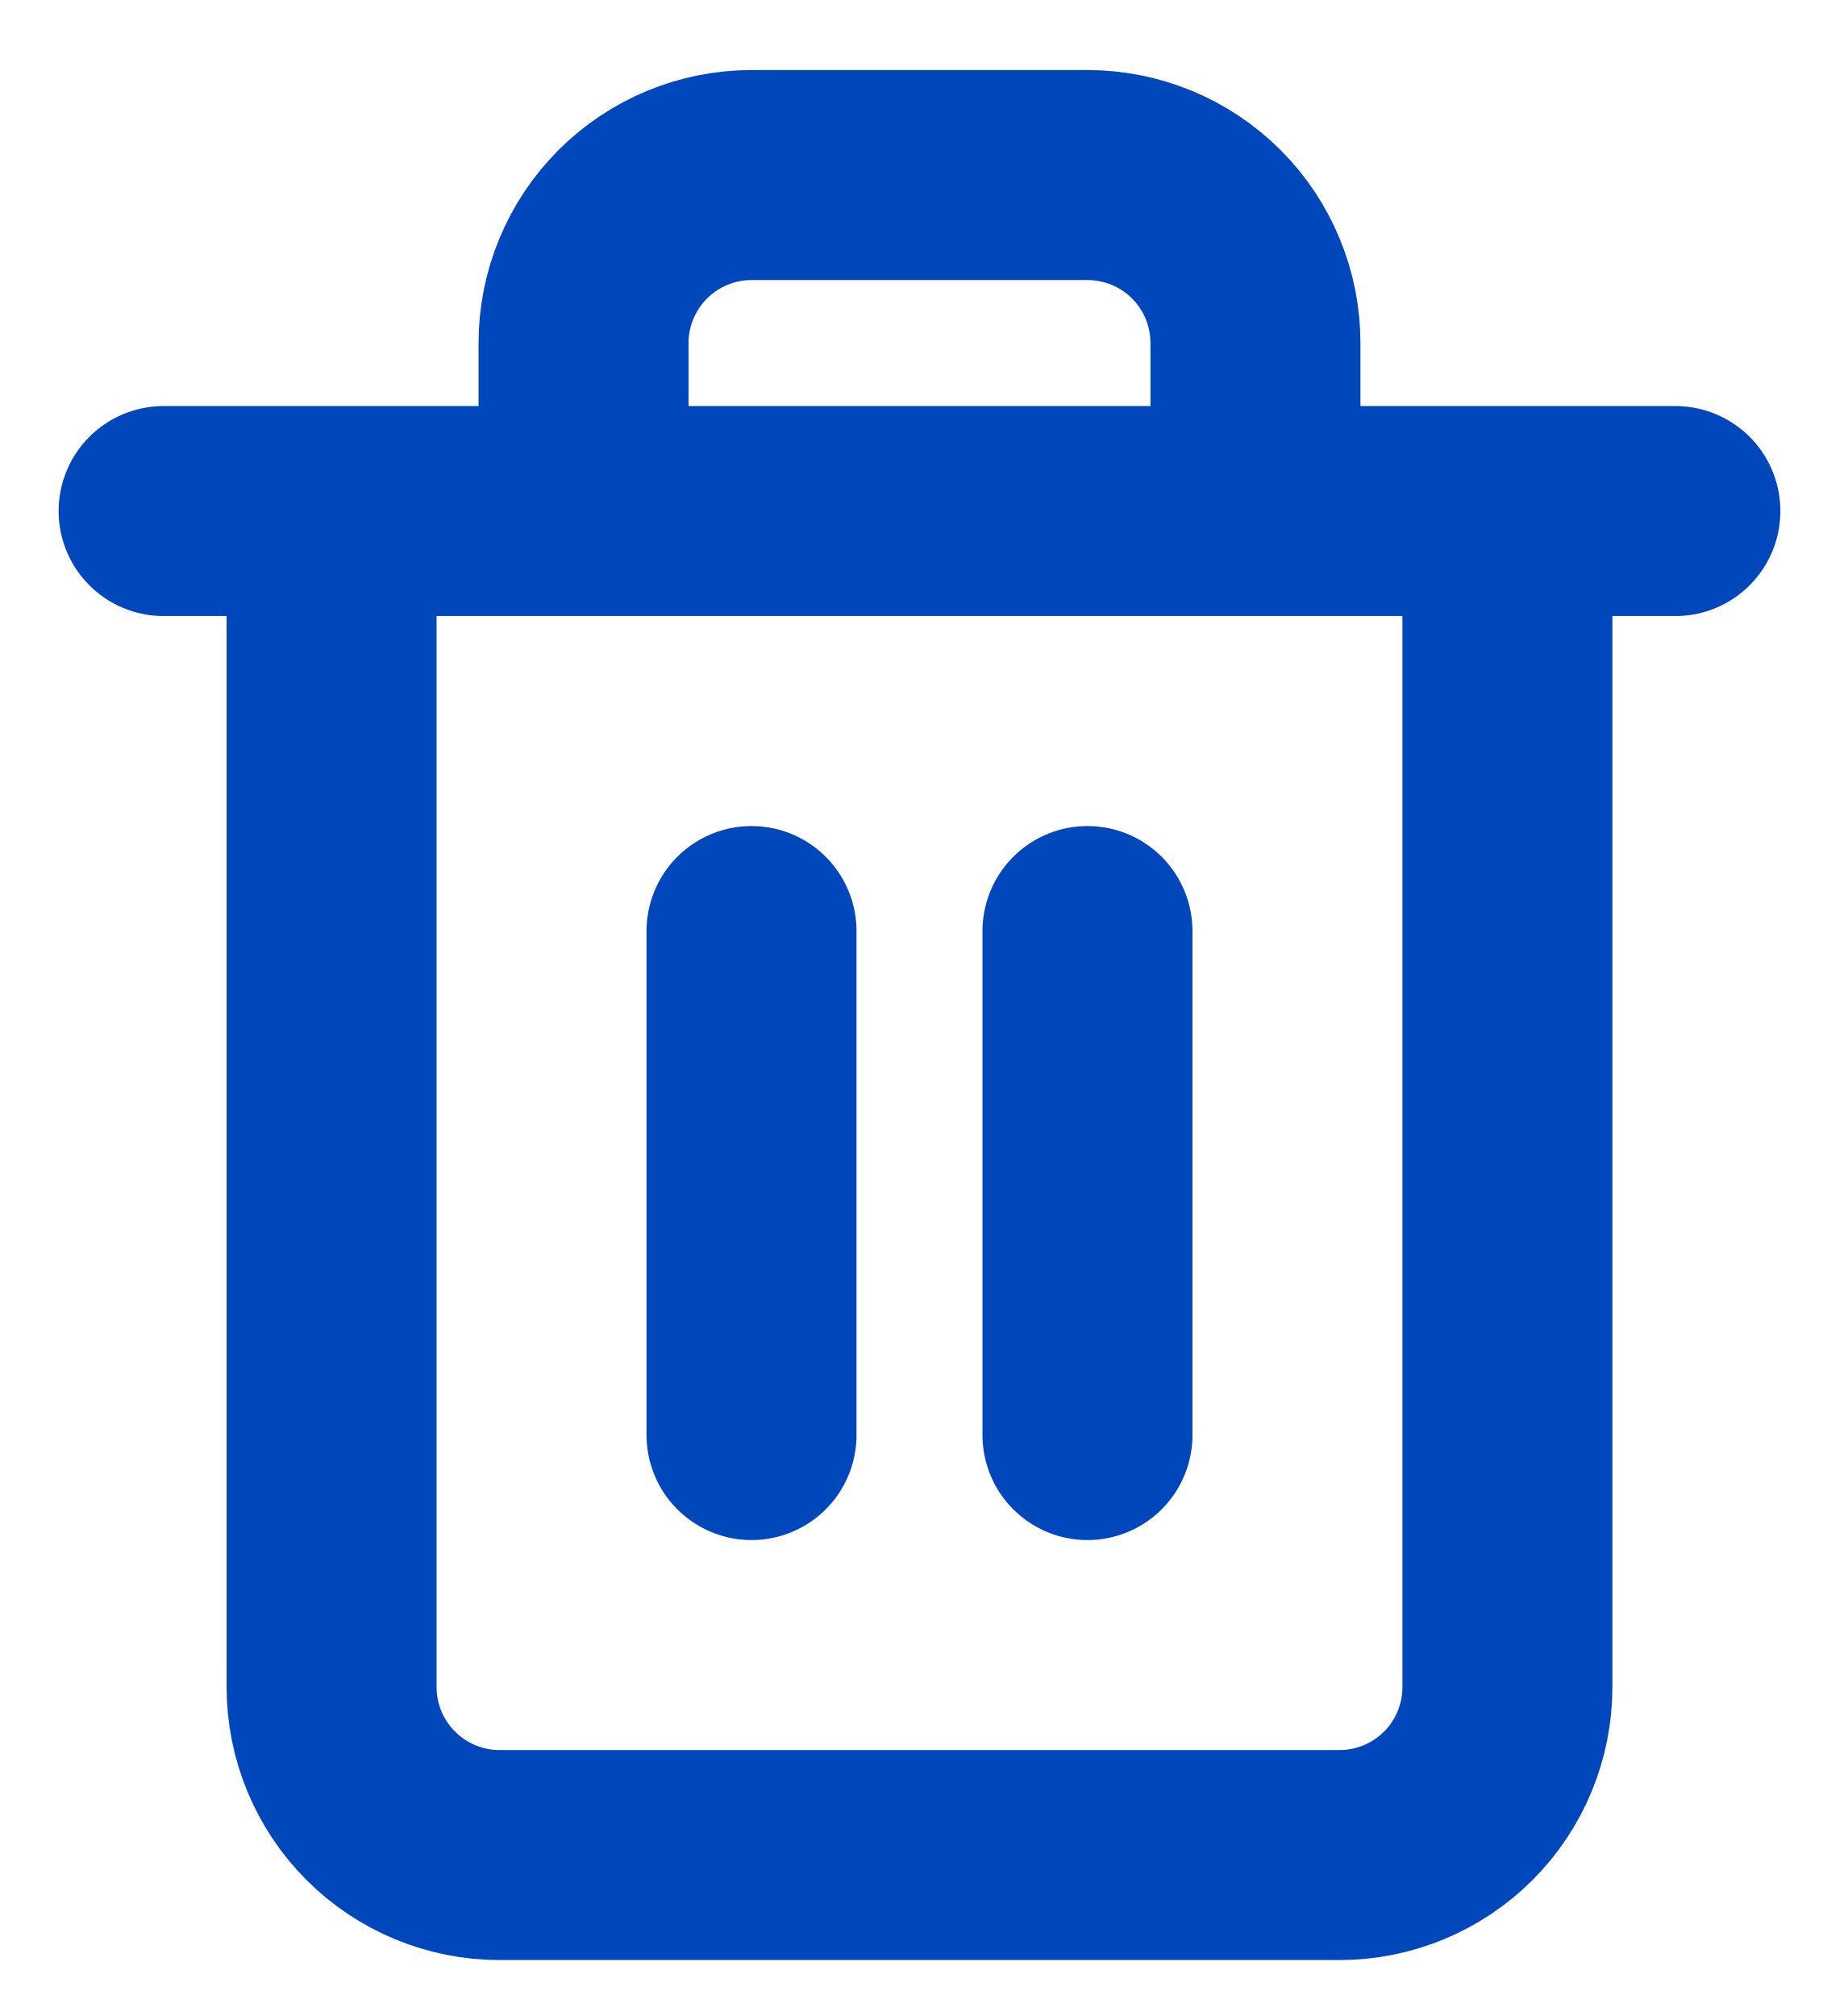
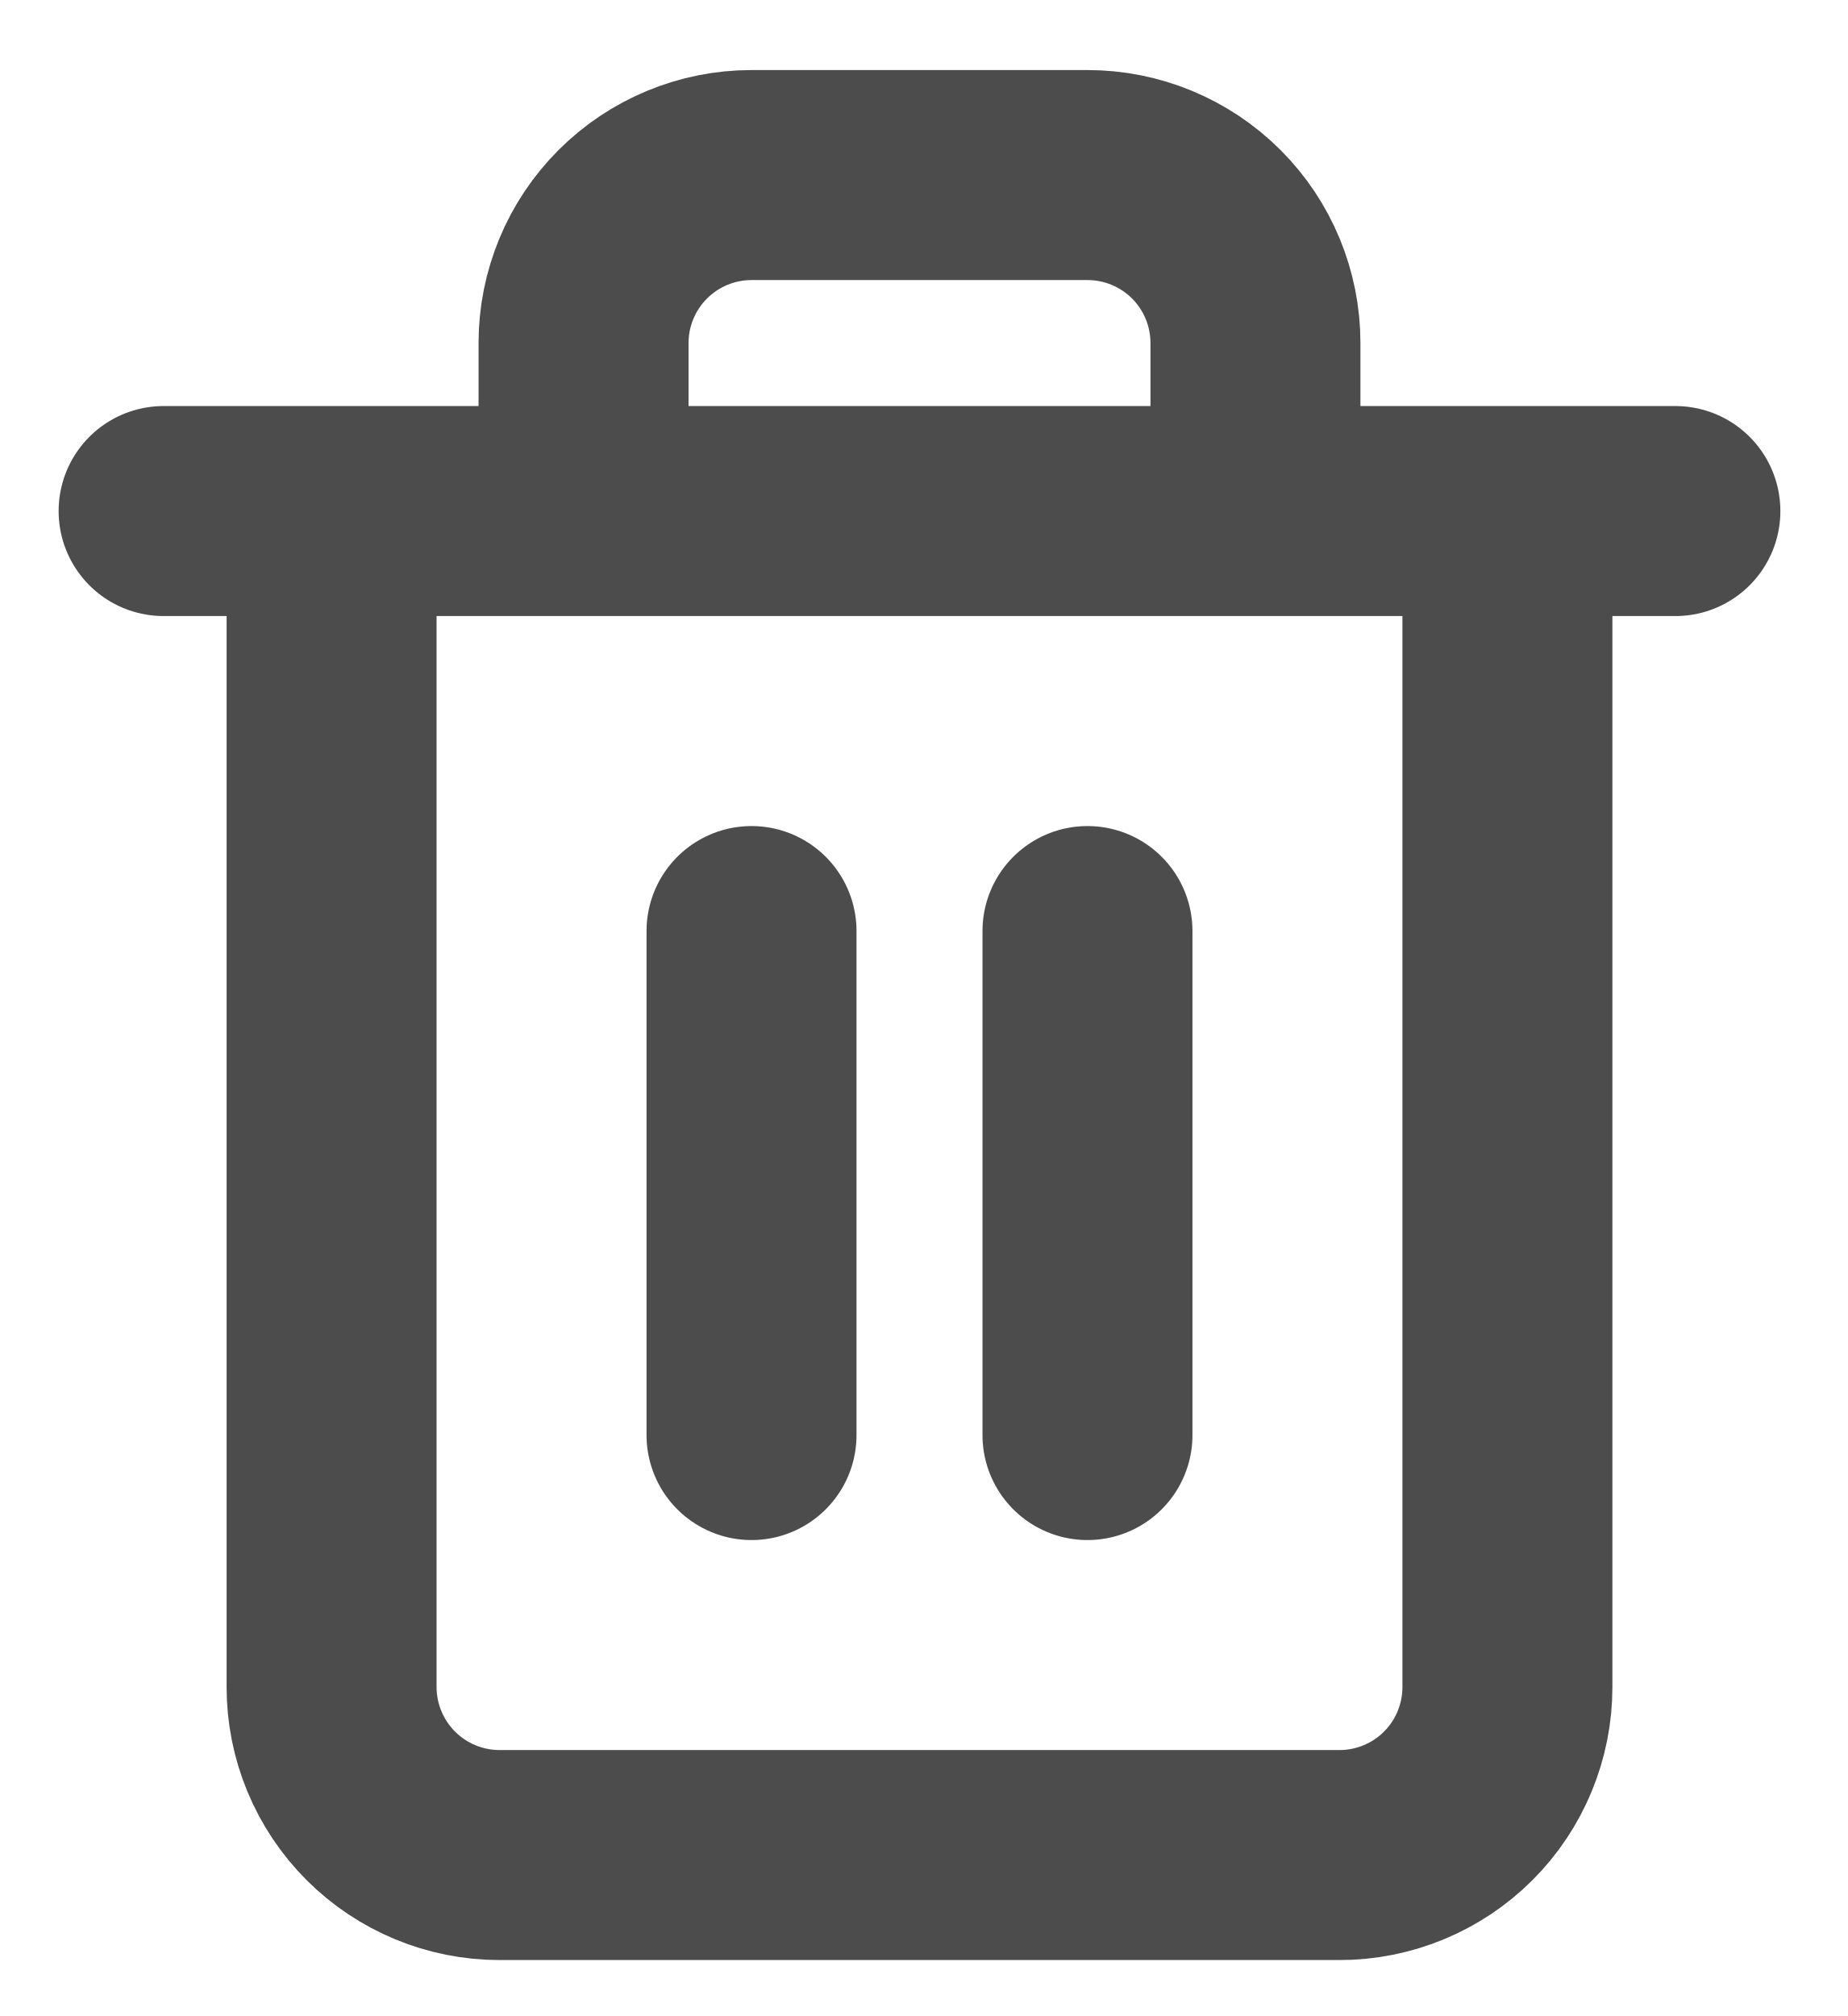
<svg xmlns="http://www.w3.org/2000/svg" width="22" height="24" viewBox="0 0 22 24" fill="none">
-   <path d="M1.948 6.084H3.948M3.948 6.084H19.948M3.948 6.084V20.084C3.948 20.614 4.159 21.123 4.534 21.498C4.909 21.873 5.418 22.084 5.948 22.084H15.948C16.479 22.084 16.988 21.873 17.363 21.498C17.738 21.123 17.948 20.614 17.948 20.084V6.084H3.948ZM6.948 6.084V4.084C6.948 3.554 7.159 3.045 7.534 2.67C7.909 2.295 8.418 2.084 8.948 2.084H12.948C13.479 2.084 13.988 2.295 14.363 2.67C14.738 3.045 14.948 3.554 14.948 4.084V6.084M8.948 11.084V17.084M12.948 11.084V17.084" stroke="#0047BB" stroke-width="2.5" stroke-linecap="round" stroke-linejoin="round" />
+   <path d="M1.948 6.084H3.948M3.948 6.084H19.948M3.948 6.084V20.084C3.948 20.614 4.159 21.123 4.534 21.498C4.909 21.873 5.418 22.084 5.948 22.084H15.948C16.479 22.084 16.988 21.873 17.363 21.498C17.738 21.123 17.948 20.614 17.948 20.084V6.084H3.948ZM6.948 6.084V4.084C6.948 3.554 7.159 3.045 7.534 2.67C7.909 2.295 8.418 2.084 8.948 2.084H12.948C13.479 2.084 13.988 2.295 14.363 2.67C14.738 3.045 14.948 3.554 14.948 4.084V6.084M8.948 11.084V17.084M12.948 11.084V17.084" stroke="#4c4c4c" stroke-width="2.5" stroke-linecap="round" stroke-linejoin="round" />
</svg>
